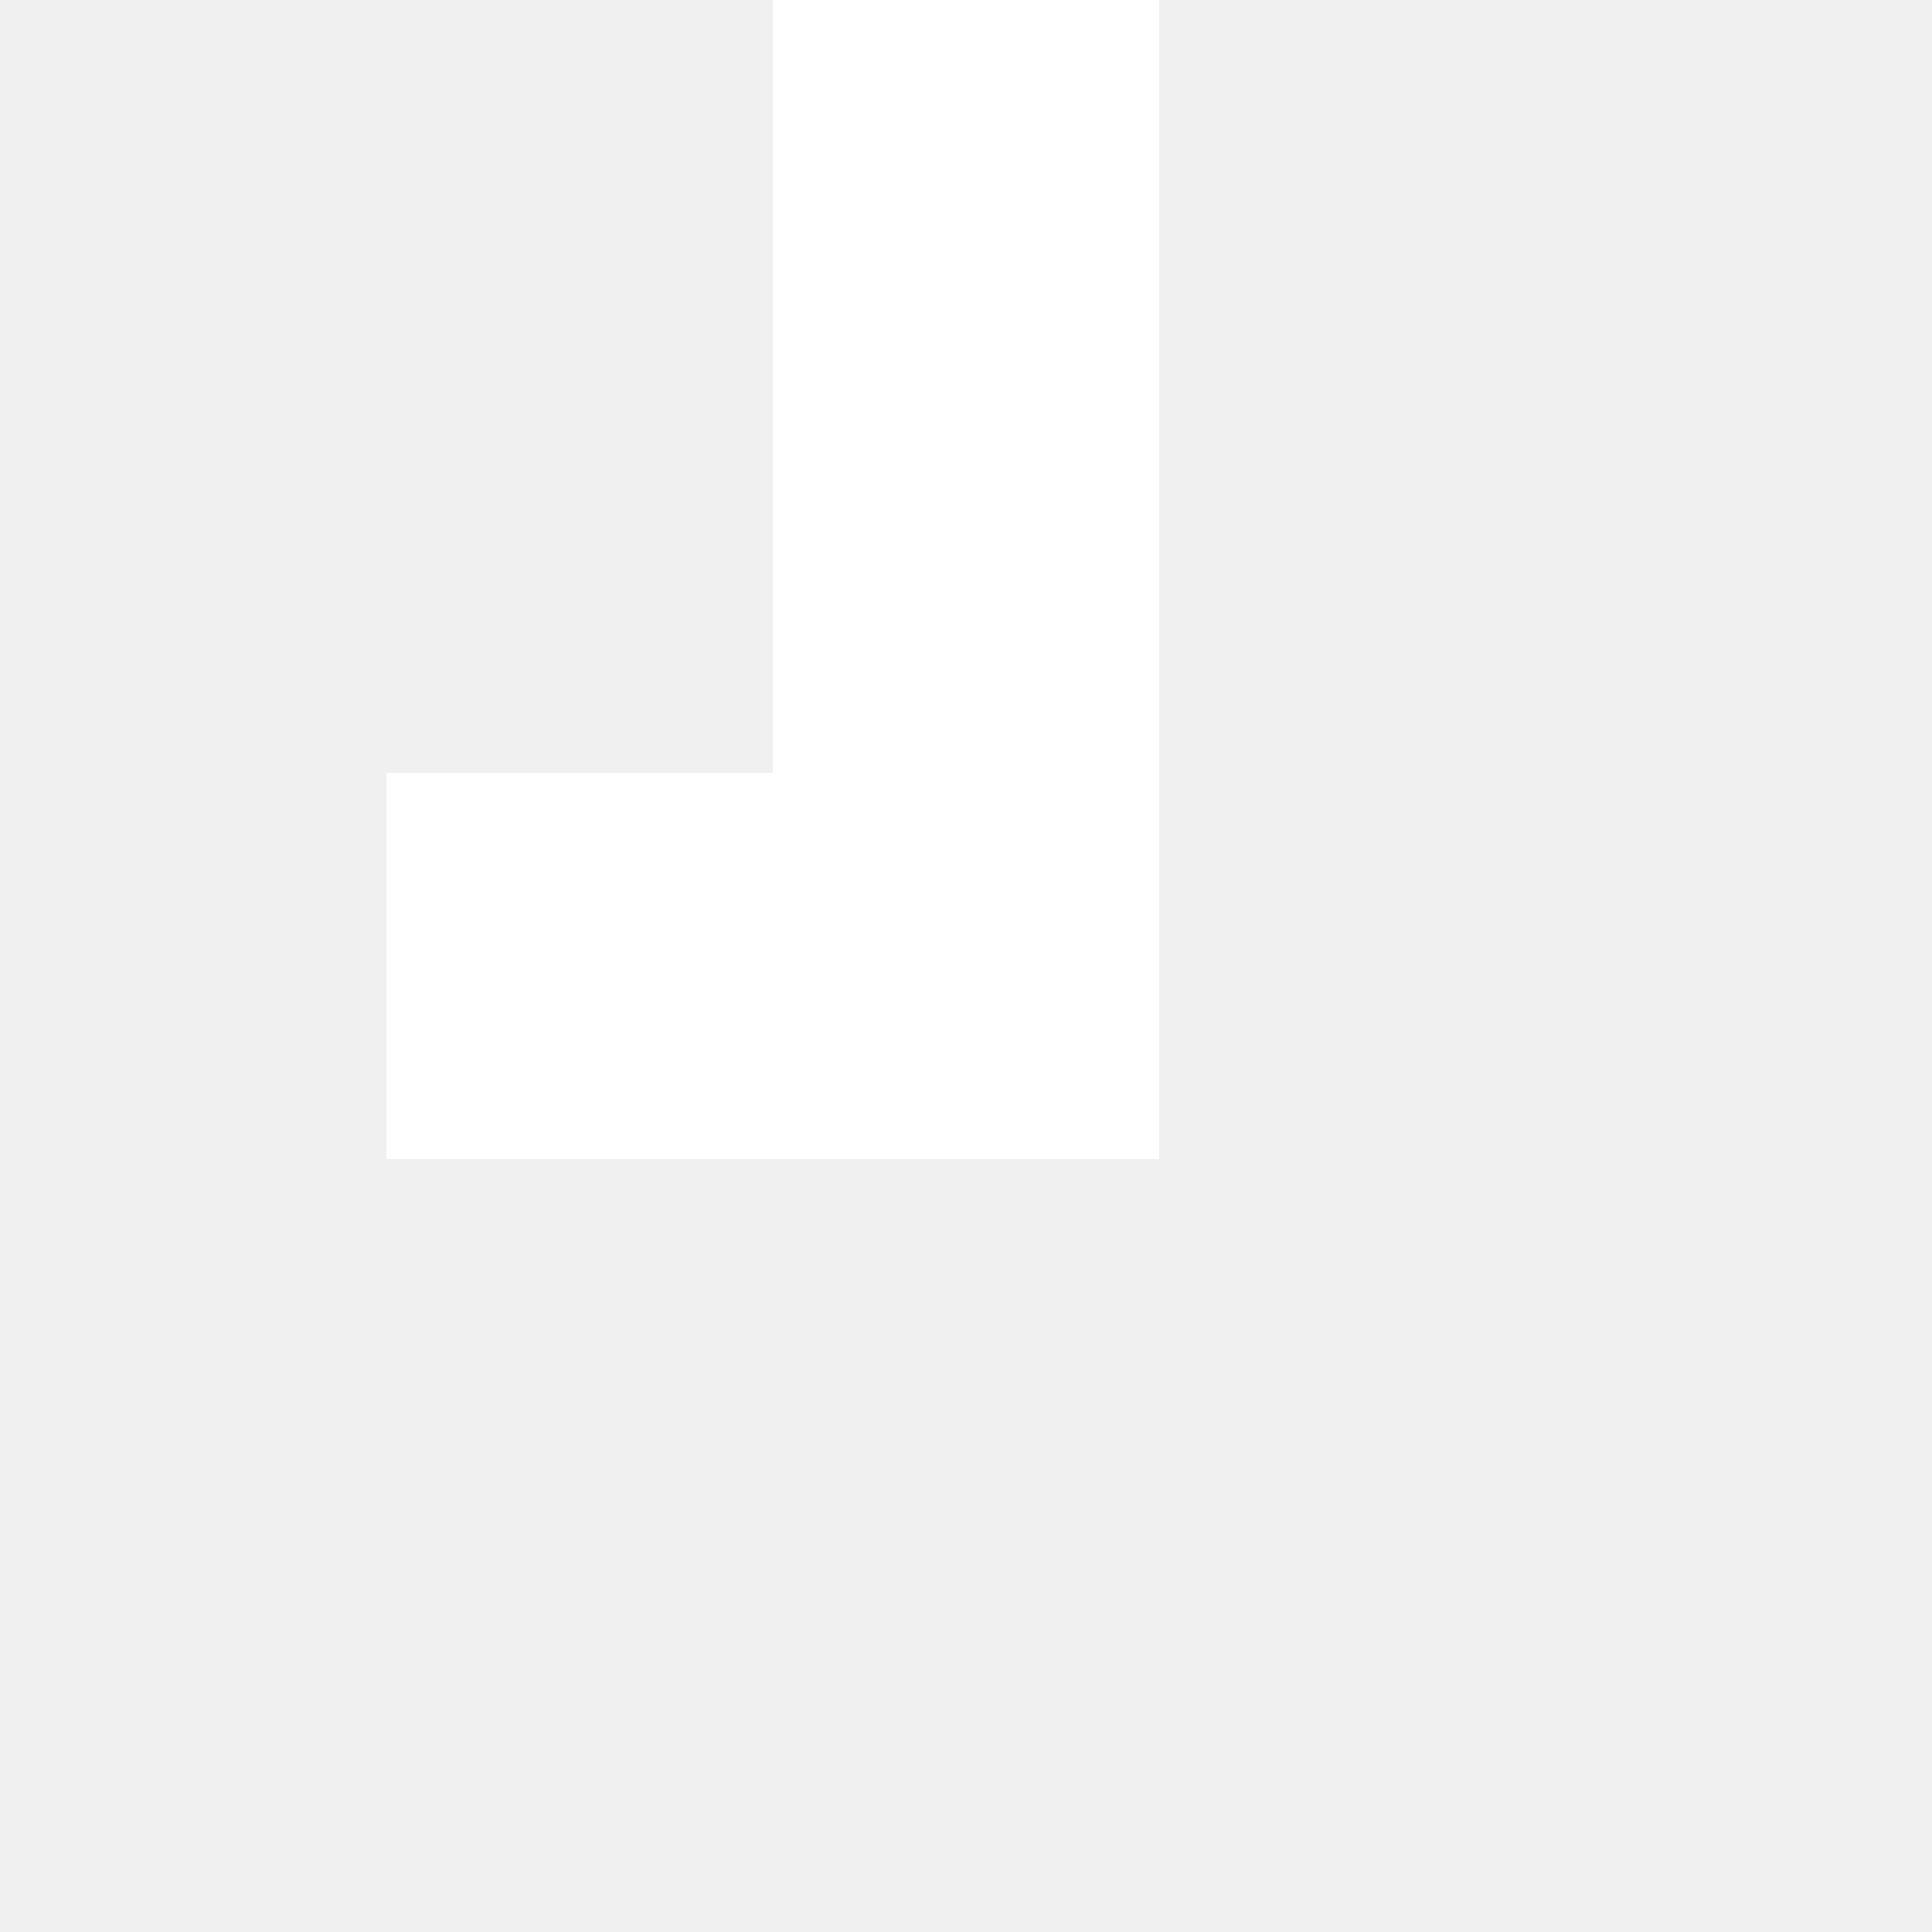
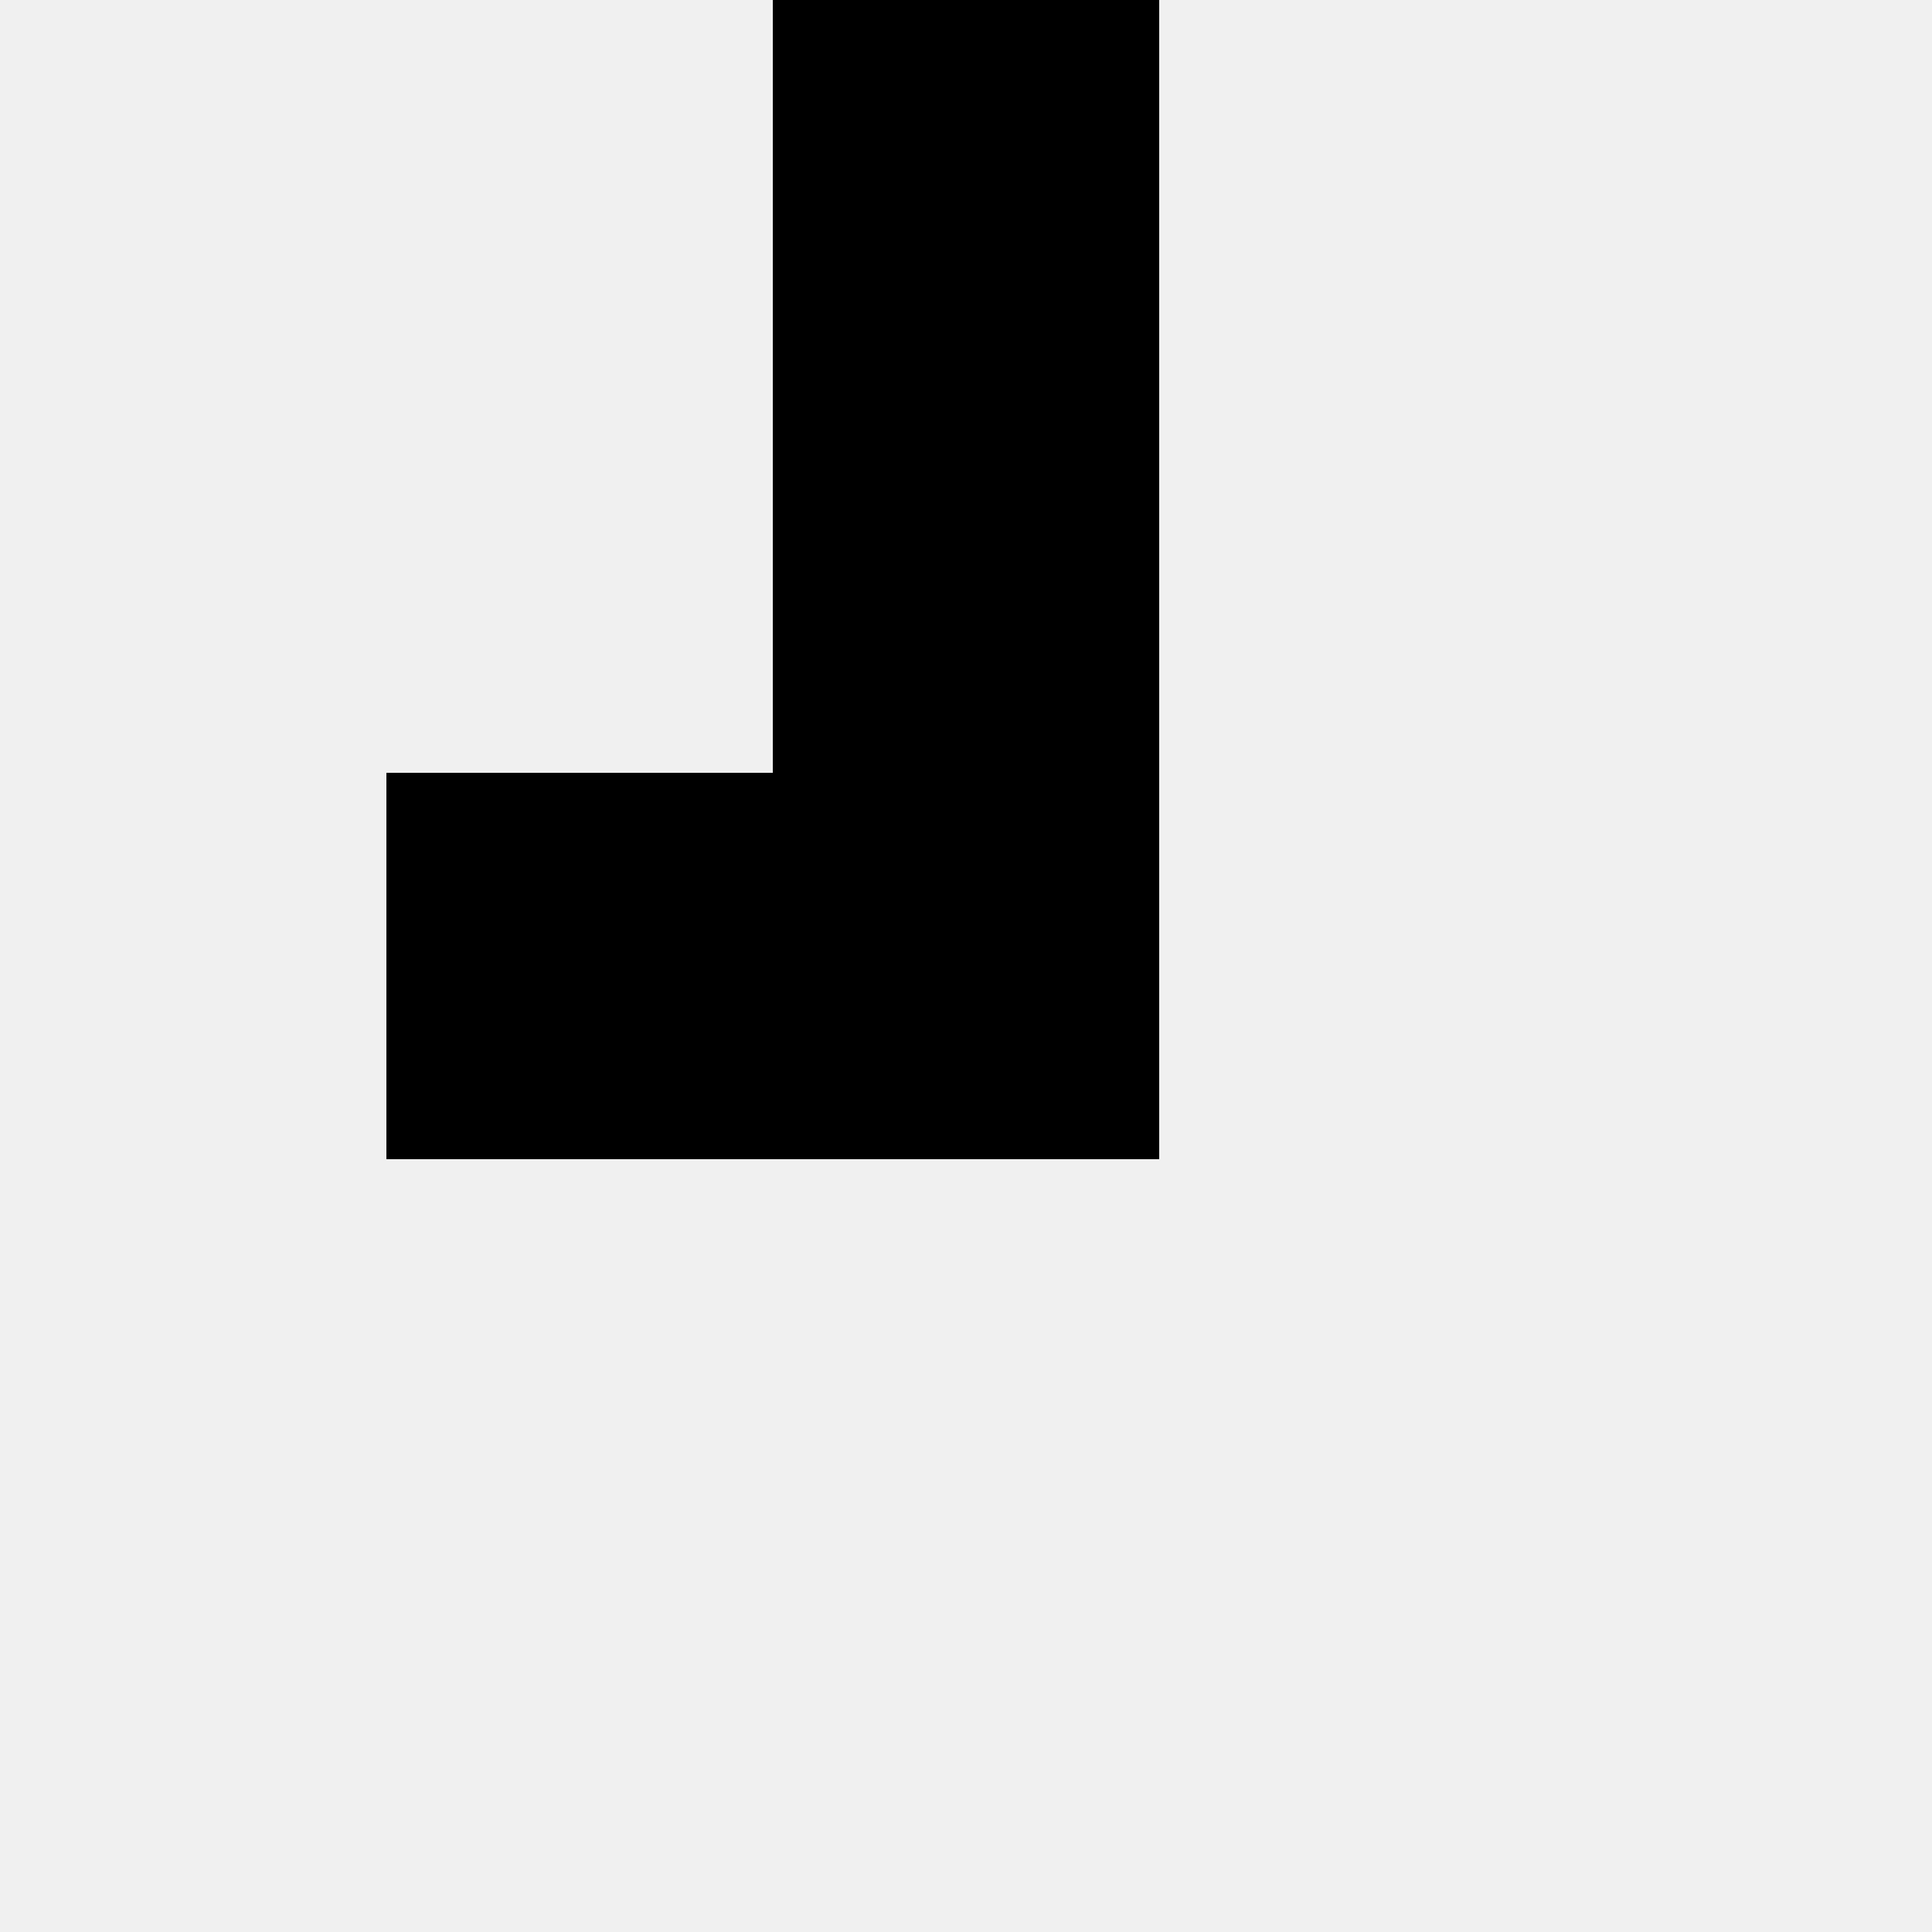
- <svg xmlns="http://www.w3.org/2000/svg" version="1.1" id="Layer_1" x="0px" y="0px" viewBox="0 0 100 100" style="enable-background:new 0 0 100 100;" xml:space="preserve">
-   <rect x="0" y="0" width="100" height="100" fill="none" />
-   <polygon points="20,40 40,40 40,0 60,0 60,60 20,60" fill="white" />
+ <svg xmlns="http://www.w3.org/2000/svg" version="1.1" id="CustomMoveButton" x="0px" y="0px" viewBox="0 0 100 100" style="enable-background:new 0 0 100 100;" xml:space="preserve">
+   <polygon points="20,40 40,40 40,0 60,0 60,60 20,60" stroke="none" />
</svg>
